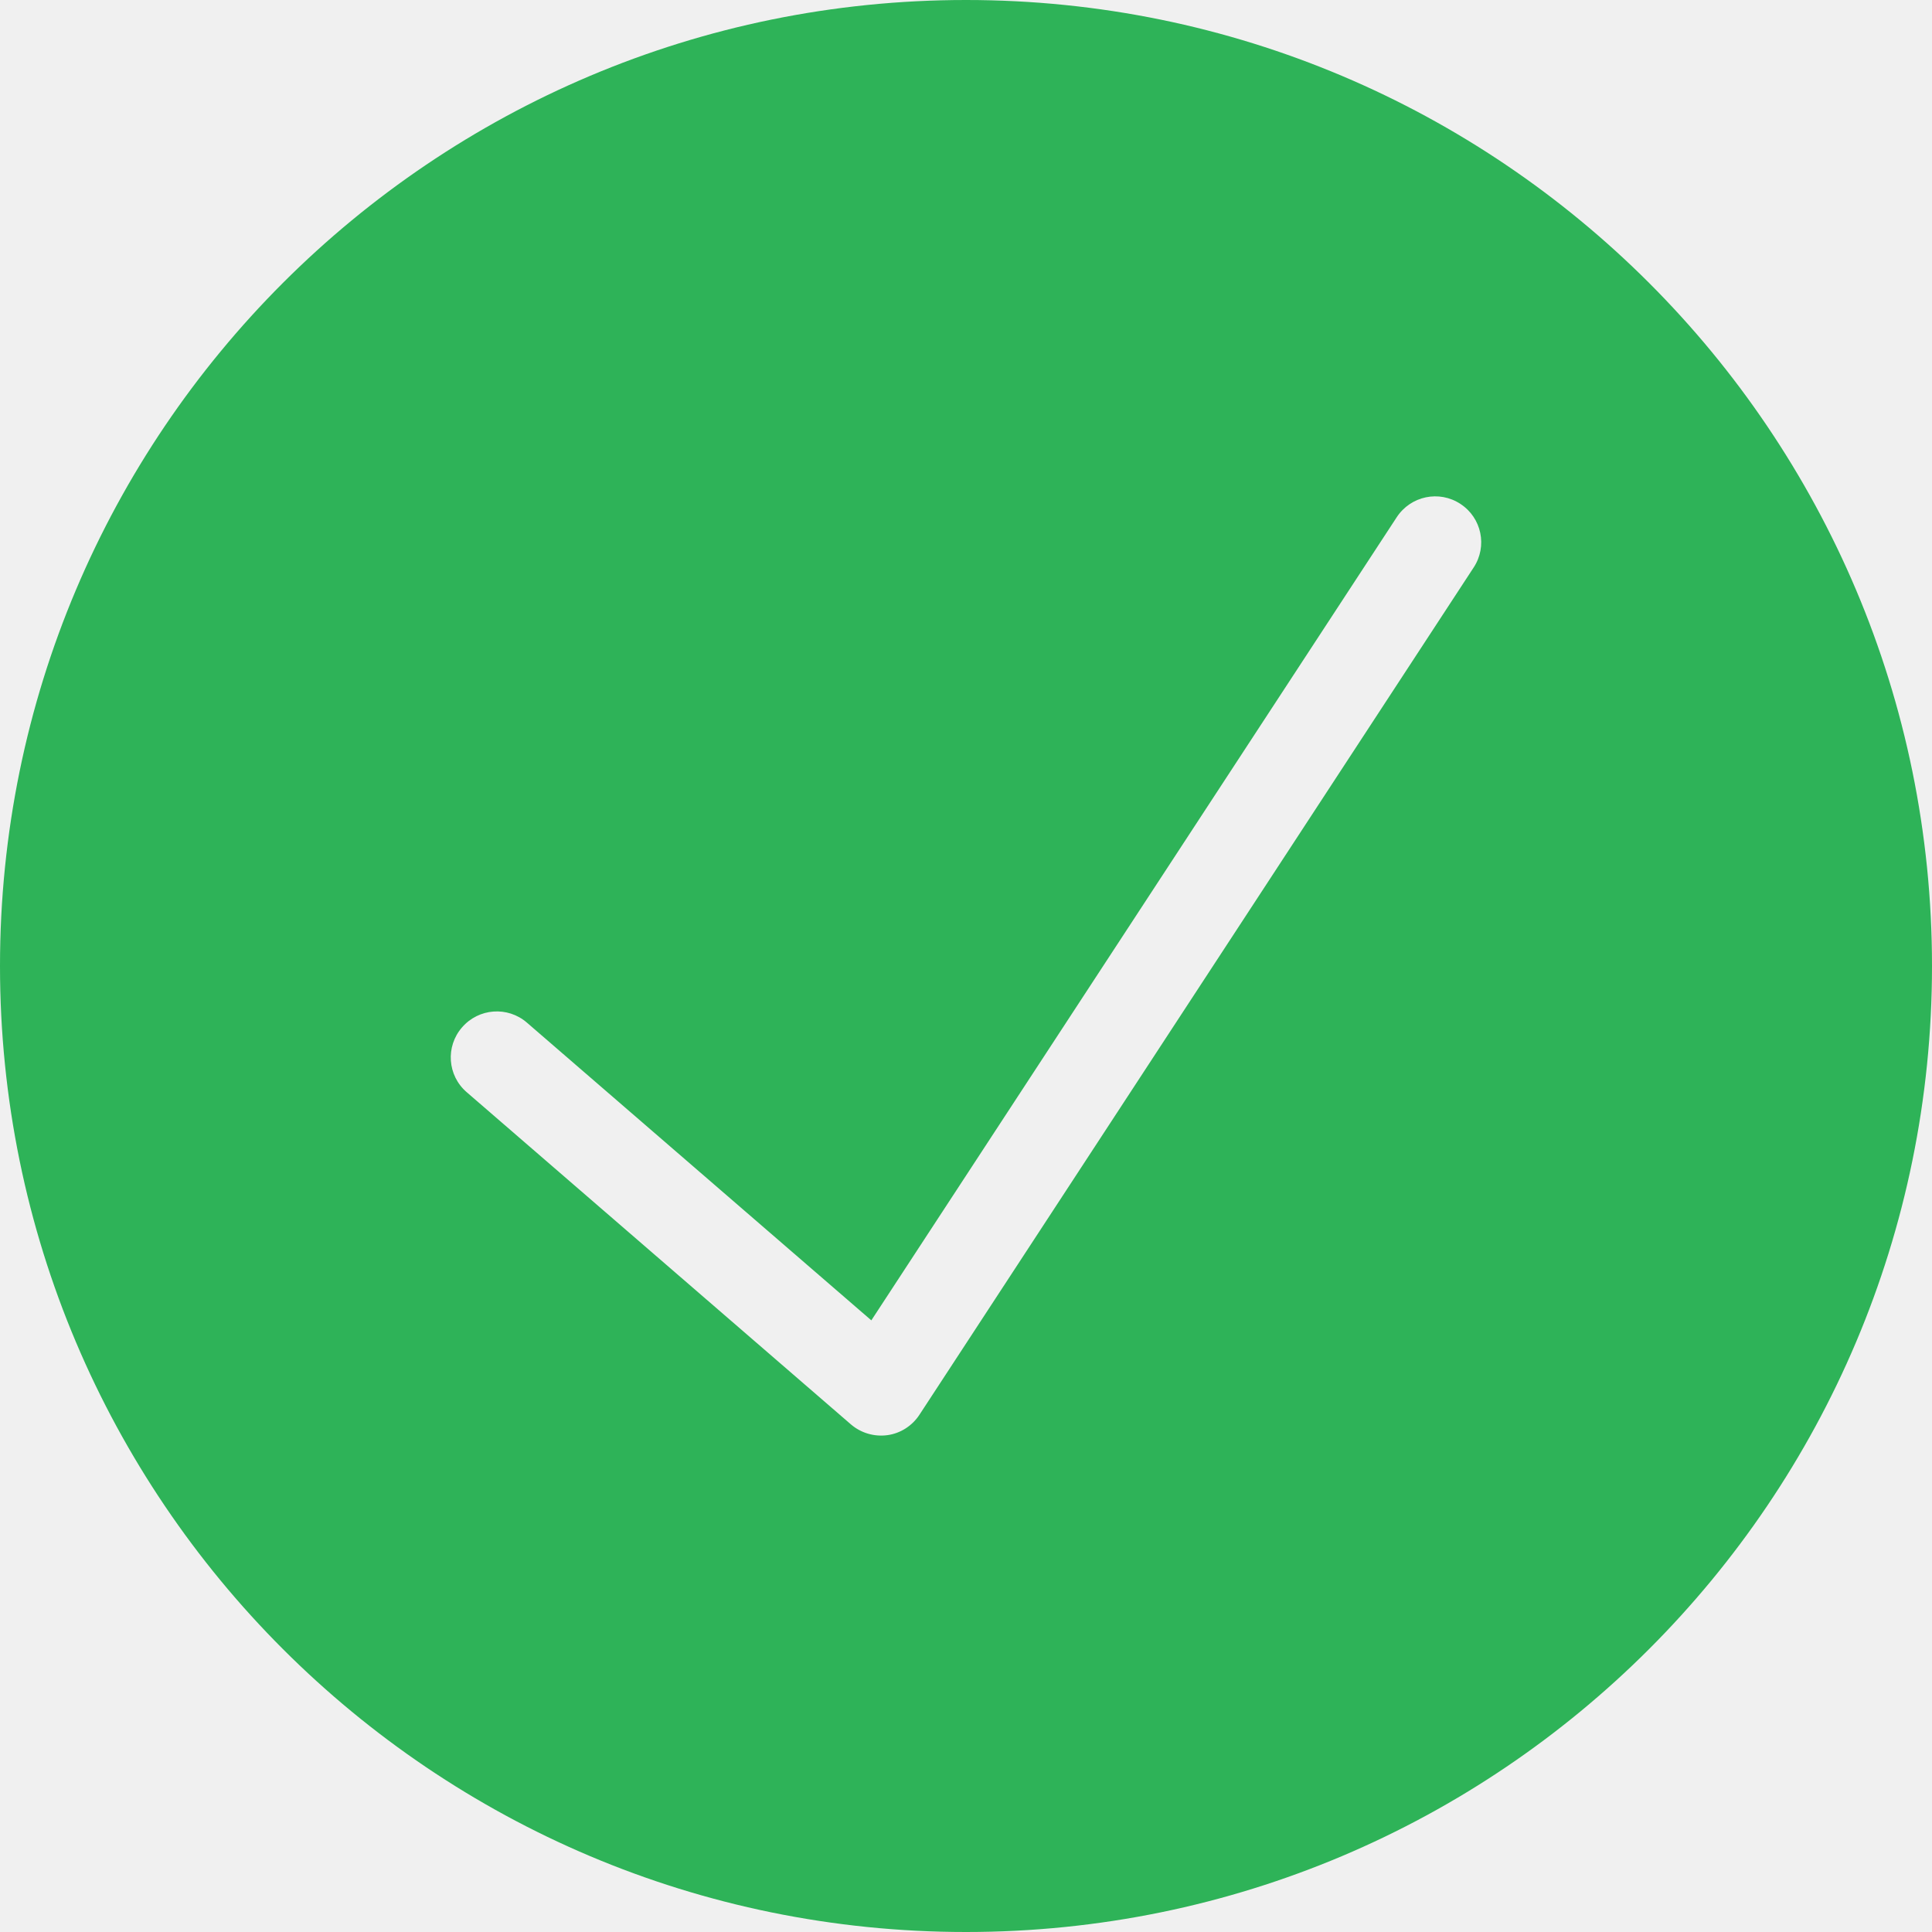
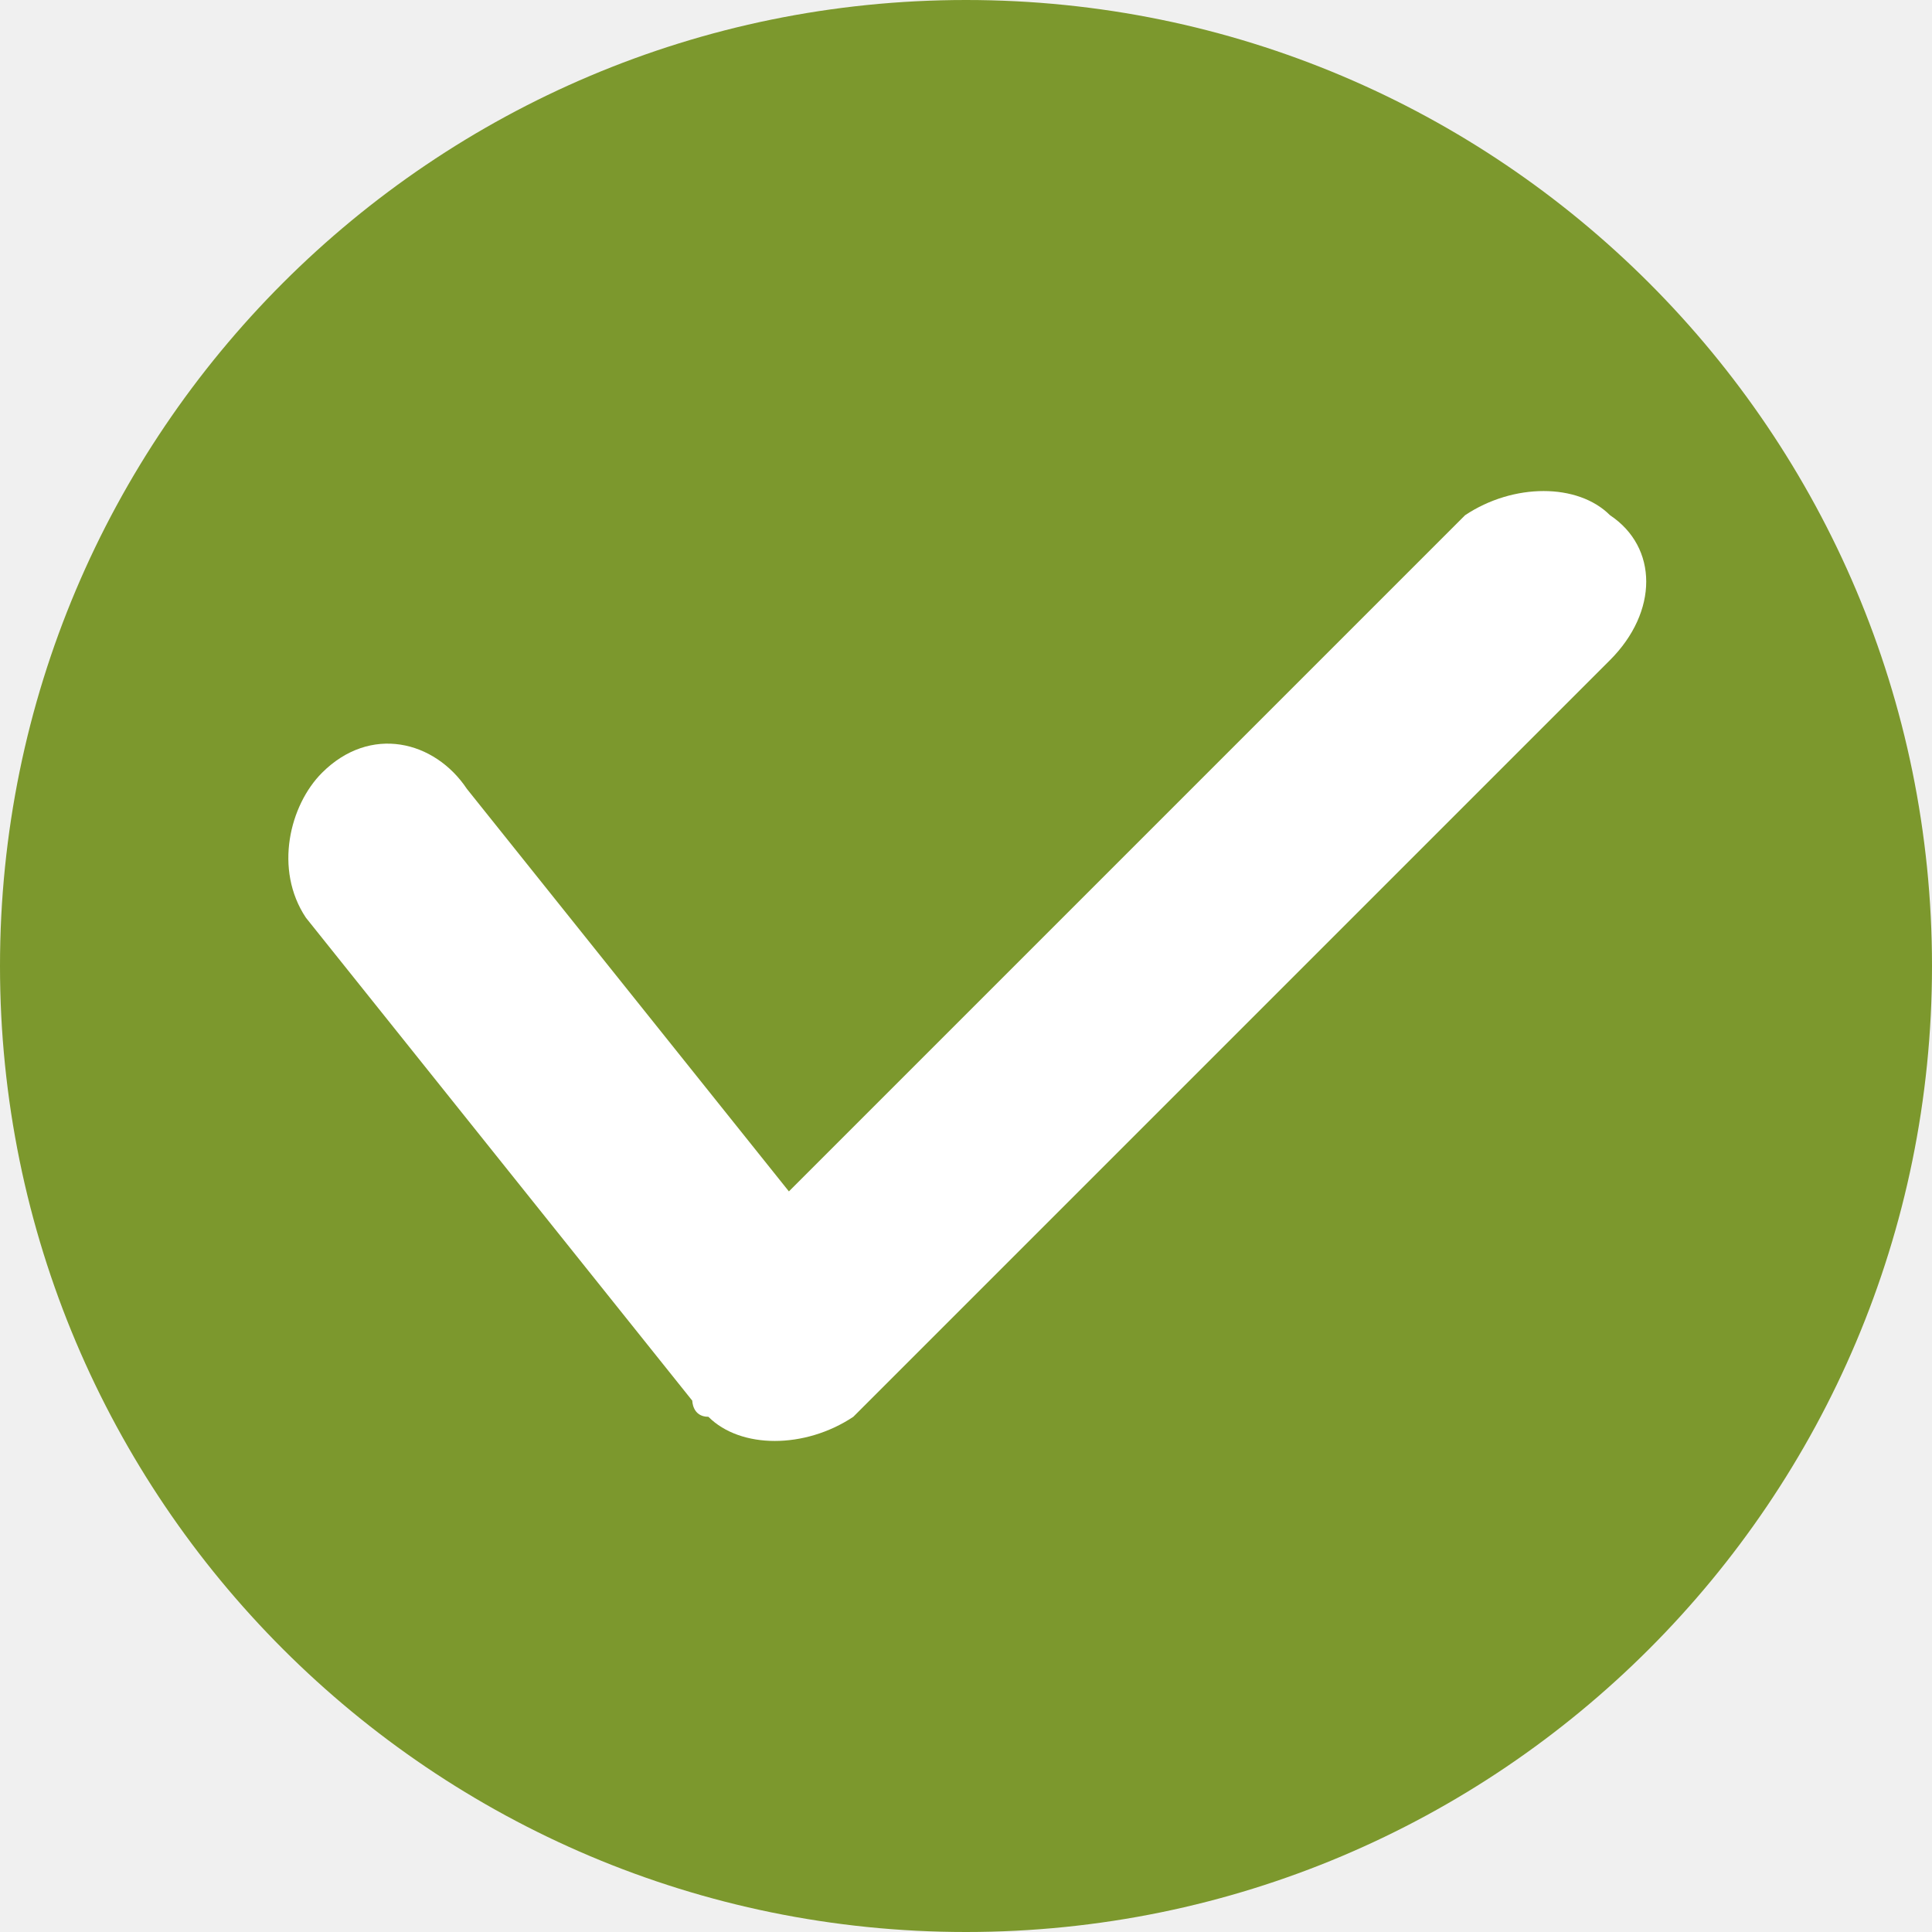
- <svg xmlns="http://www.w3.org/2000/svg" width="12" height="12" viewBox="0 0 12 12" fill="none">
-   <path fill-rule="evenodd" clip-rule="evenodd" d="M12 6C12 9.314 9.314 12 6 12C2.686 12 0 9.314 0 6C0 2.686 2.686 0 6 0C9.314 0 12 2.686 12 6ZM9.153 3.525C9.24 3.393 9.203 3.216 9.071 3.13C8.939 3.043 8.762 3.08 8.675 3.213L5.412 8.201L3.273 6.352C3.153 6.248 2.973 6.262 2.87 6.381C2.766 6.5 2.779 6.681 2.899 6.784L5.285 8.847C5.348 8.901 5.43 8.925 5.512 8.914C5.593 8.903 5.666 8.856 5.711 8.787L9.153 3.525Z" fill="#2EB358" />
+ <svg xmlns="http://www.w3.org/2000/svg" width="12" height="12" version="1.1" id="Layer_1" x="0px" y="0px" viewBox="0 0 12 12" style="enable-background:new 0 0 12 12;" xml:space="preserve">
+   <style type="text/css">
+ 	.st0{fill-rule:evenodd;clip-rule:evenodd;fill:#7C982D;}
+ 	.st1{fill:#FFFFFF;}
+ </style>
+   <circle class="st0" cx="6" cy="6" r="6" />
+   <path class="st1" d="M10,3.2c-0.2-0.2-0.6-0.2-0.9,0L4.9,7.4l-2-2.5C2.7,4.6,2.3,4.5,2,4.8C1.8,5,1.7,5.4,1.9,5.7l2.4,3  c0,0,0,0.1,0.1,0.1c0.2,0.2,0.6,0.2,0.9,0L10,4.1C10.3,3.8,10.3,3.4,10,3.2z" />
</svg>
